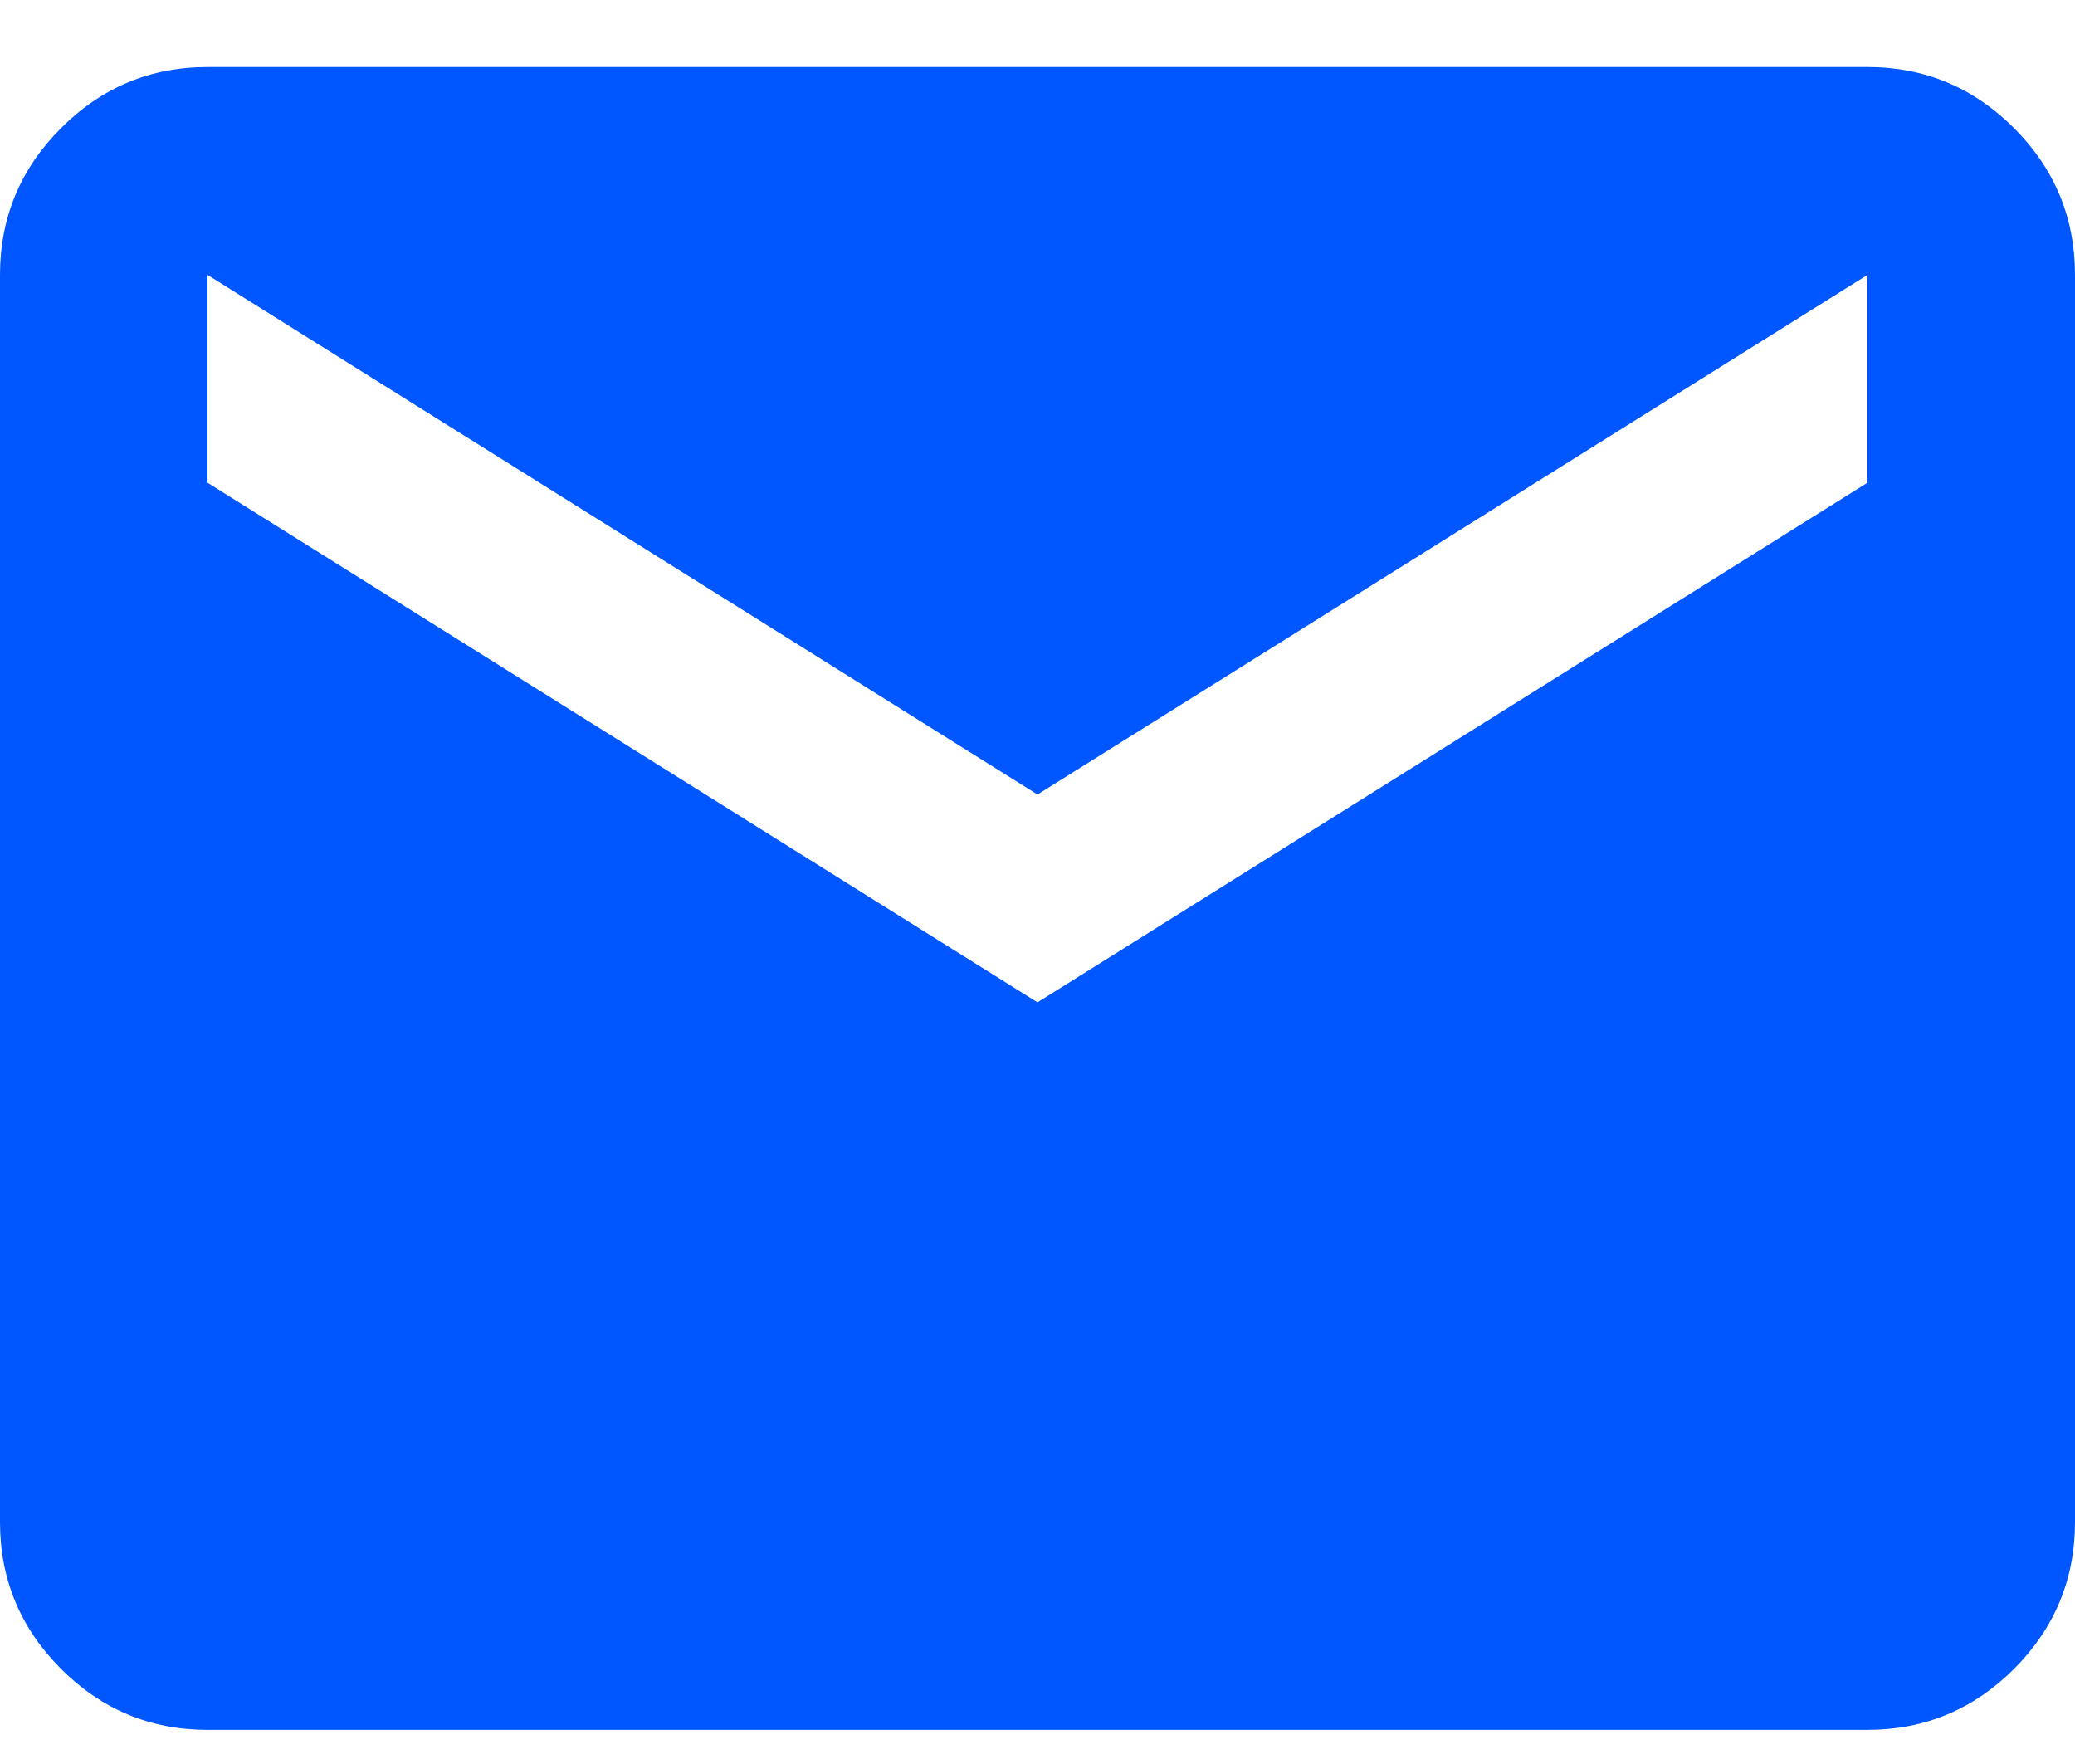
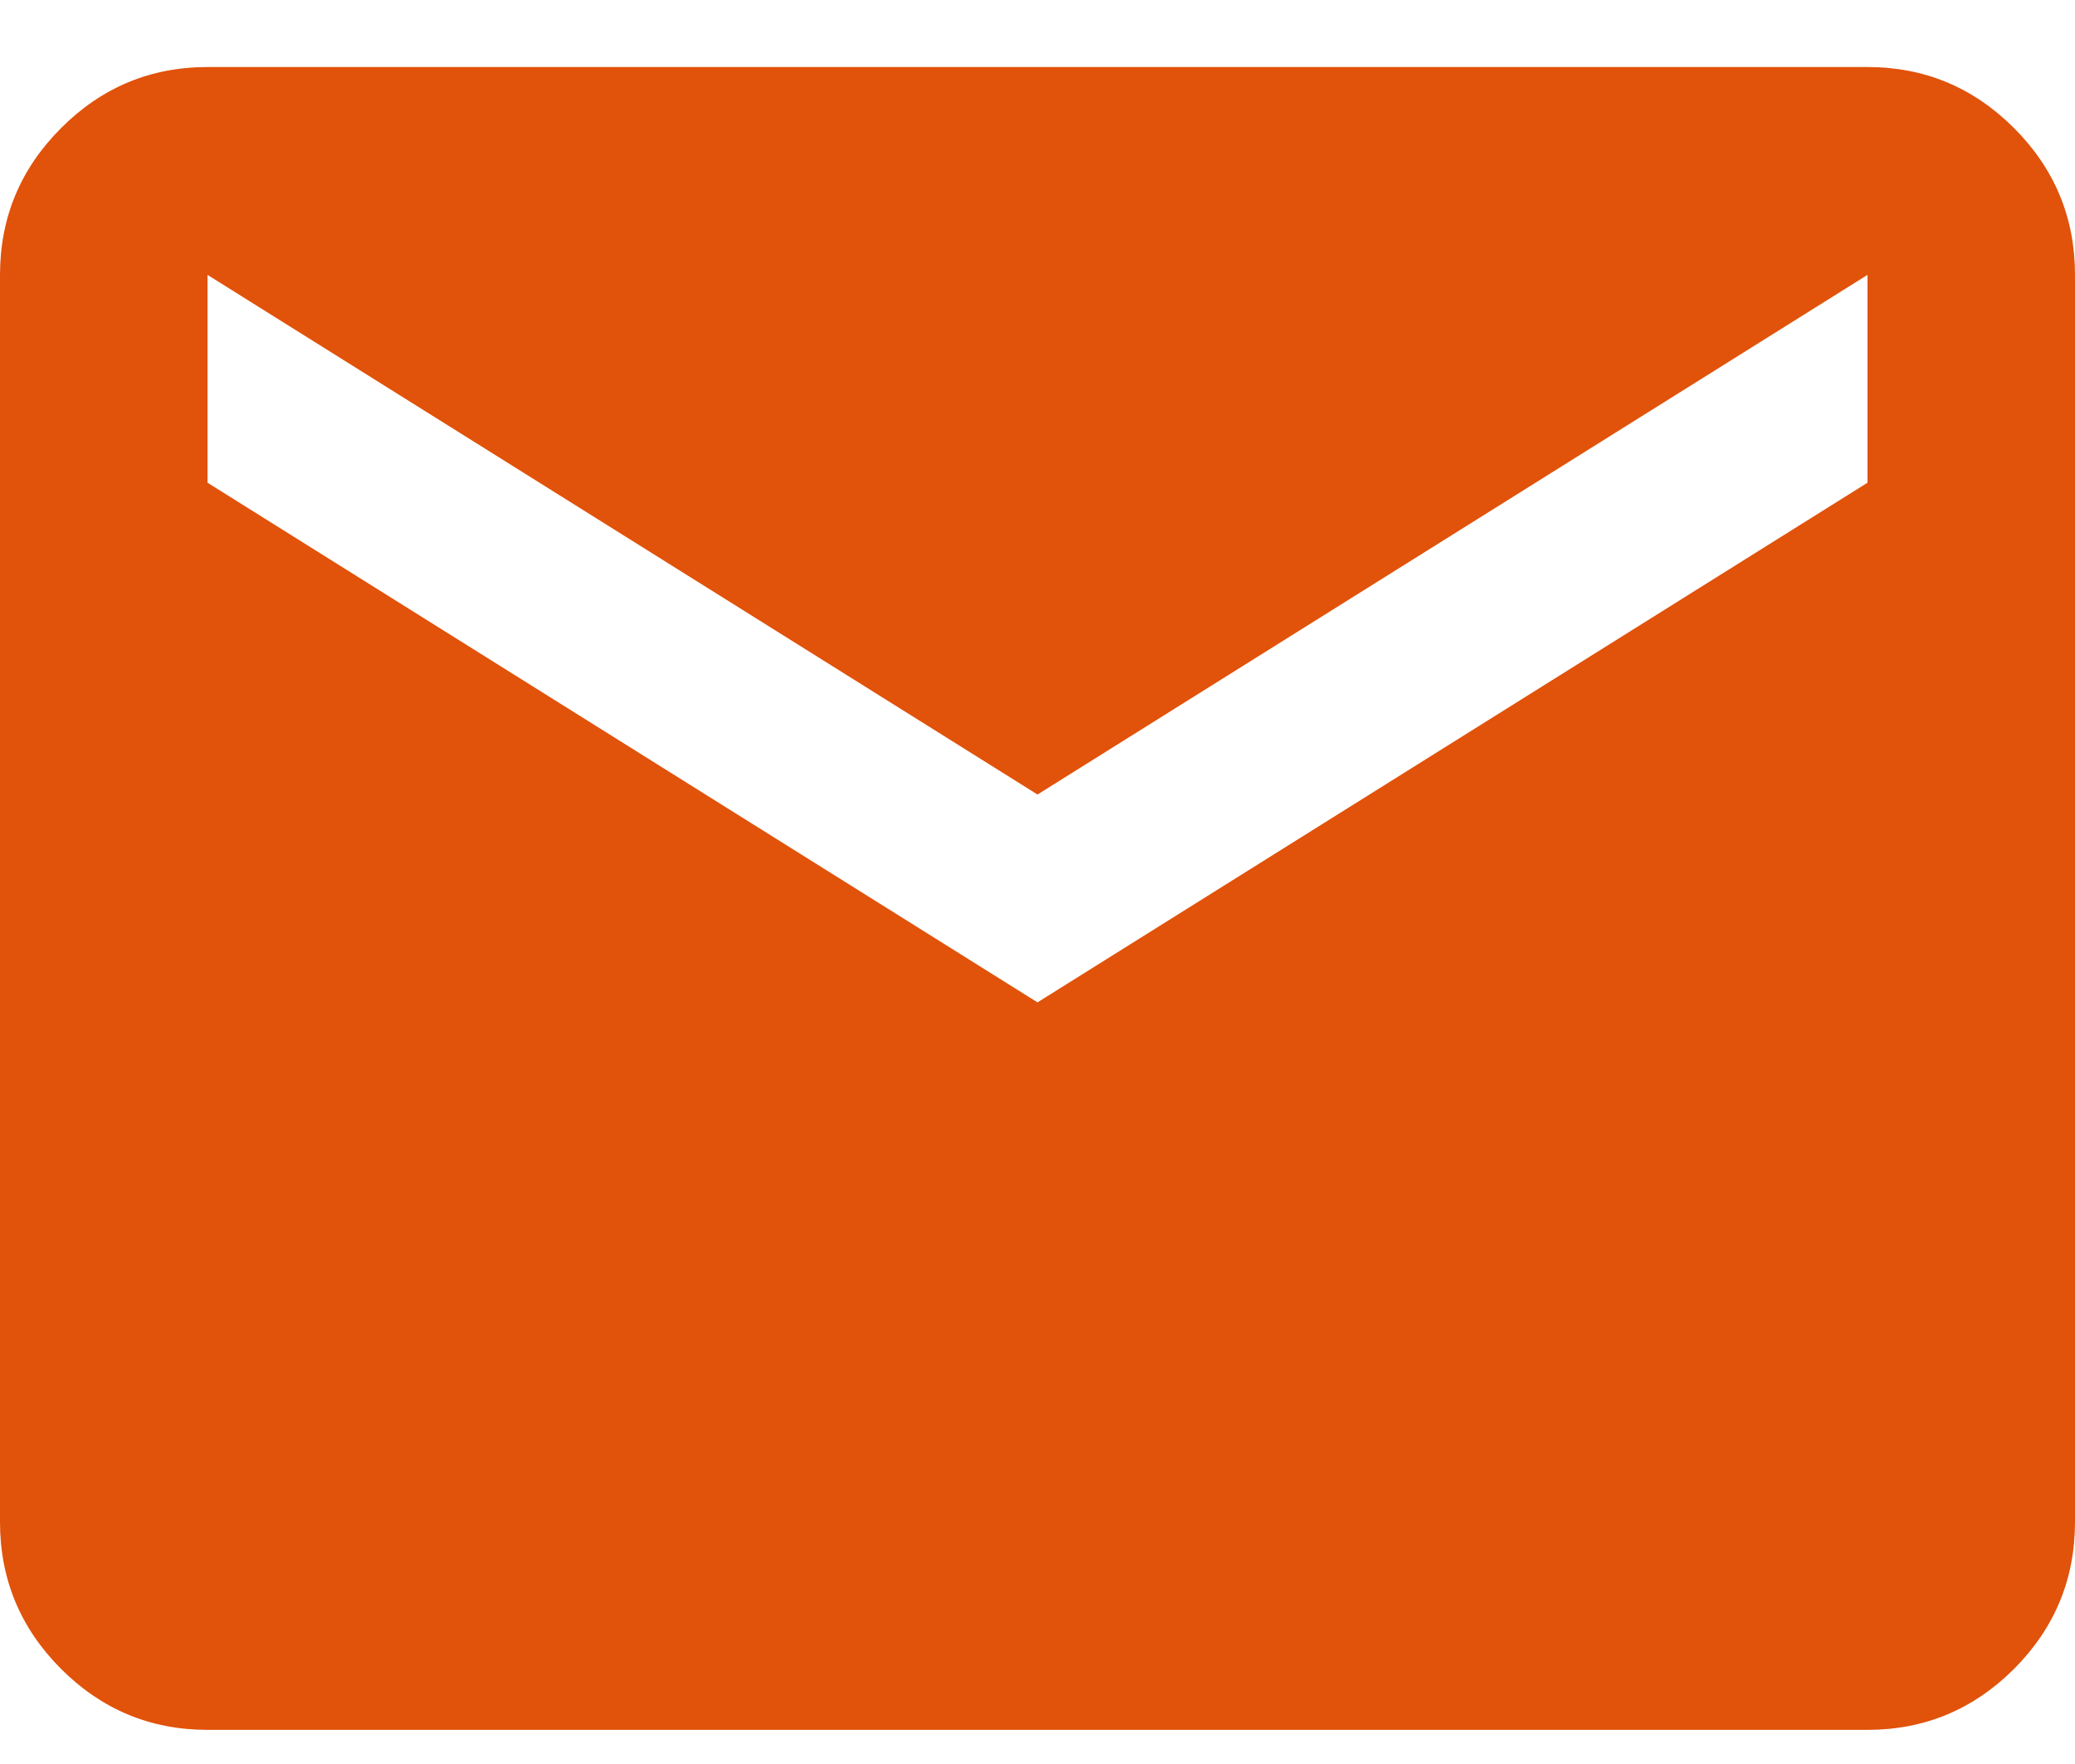
<svg xmlns="http://www.w3.org/2000/svg" width="20" height="17" viewBox="0 0 20 17" fill="none">
-   <path d="M2 16.671C1.45 16.671 0.979 16.474 0.588 16.083C0.196 15.69 0 15.218 0 14.668V2.649C0 2.099 0.196 1.627 0.588 1.235C0.979 0.843 1.45 0.646 2 0.646H18C18.55 0.646 19.021 0.843 19.413 1.235C19.804 1.627 20 2.099 20 2.649V14.668C20 15.218 19.804 15.69 19.413 16.083C19.021 16.474 18.55 16.671 18 16.671H2ZM10 9.66L18 4.652V2.649L10 7.657L2 2.649V4.652L10 9.66Z" fill="#0057FF" />
+   <path d="M2 16.671C1.45 16.671 0.979 16.474 0.588 16.083C0.196 15.69 0 15.218 0 14.668V2.649C0 2.099 0.196 1.627 0.588 1.235C0.979 0.843 1.45 0.646 2 0.646H18C18.55 0.646 19.021 0.843 19.413 1.235C19.804 1.627 20 2.099 20 2.649V14.668C20 15.218 19.804 15.69 19.413 16.083C19.021 16.474 18.55 16.671 18 16.671H2ZM10 9.66L18 4.652V2.649L10 7.657L2 2.649V4.652L10 9.66Z" fill="#e1520a" />
</svg>
